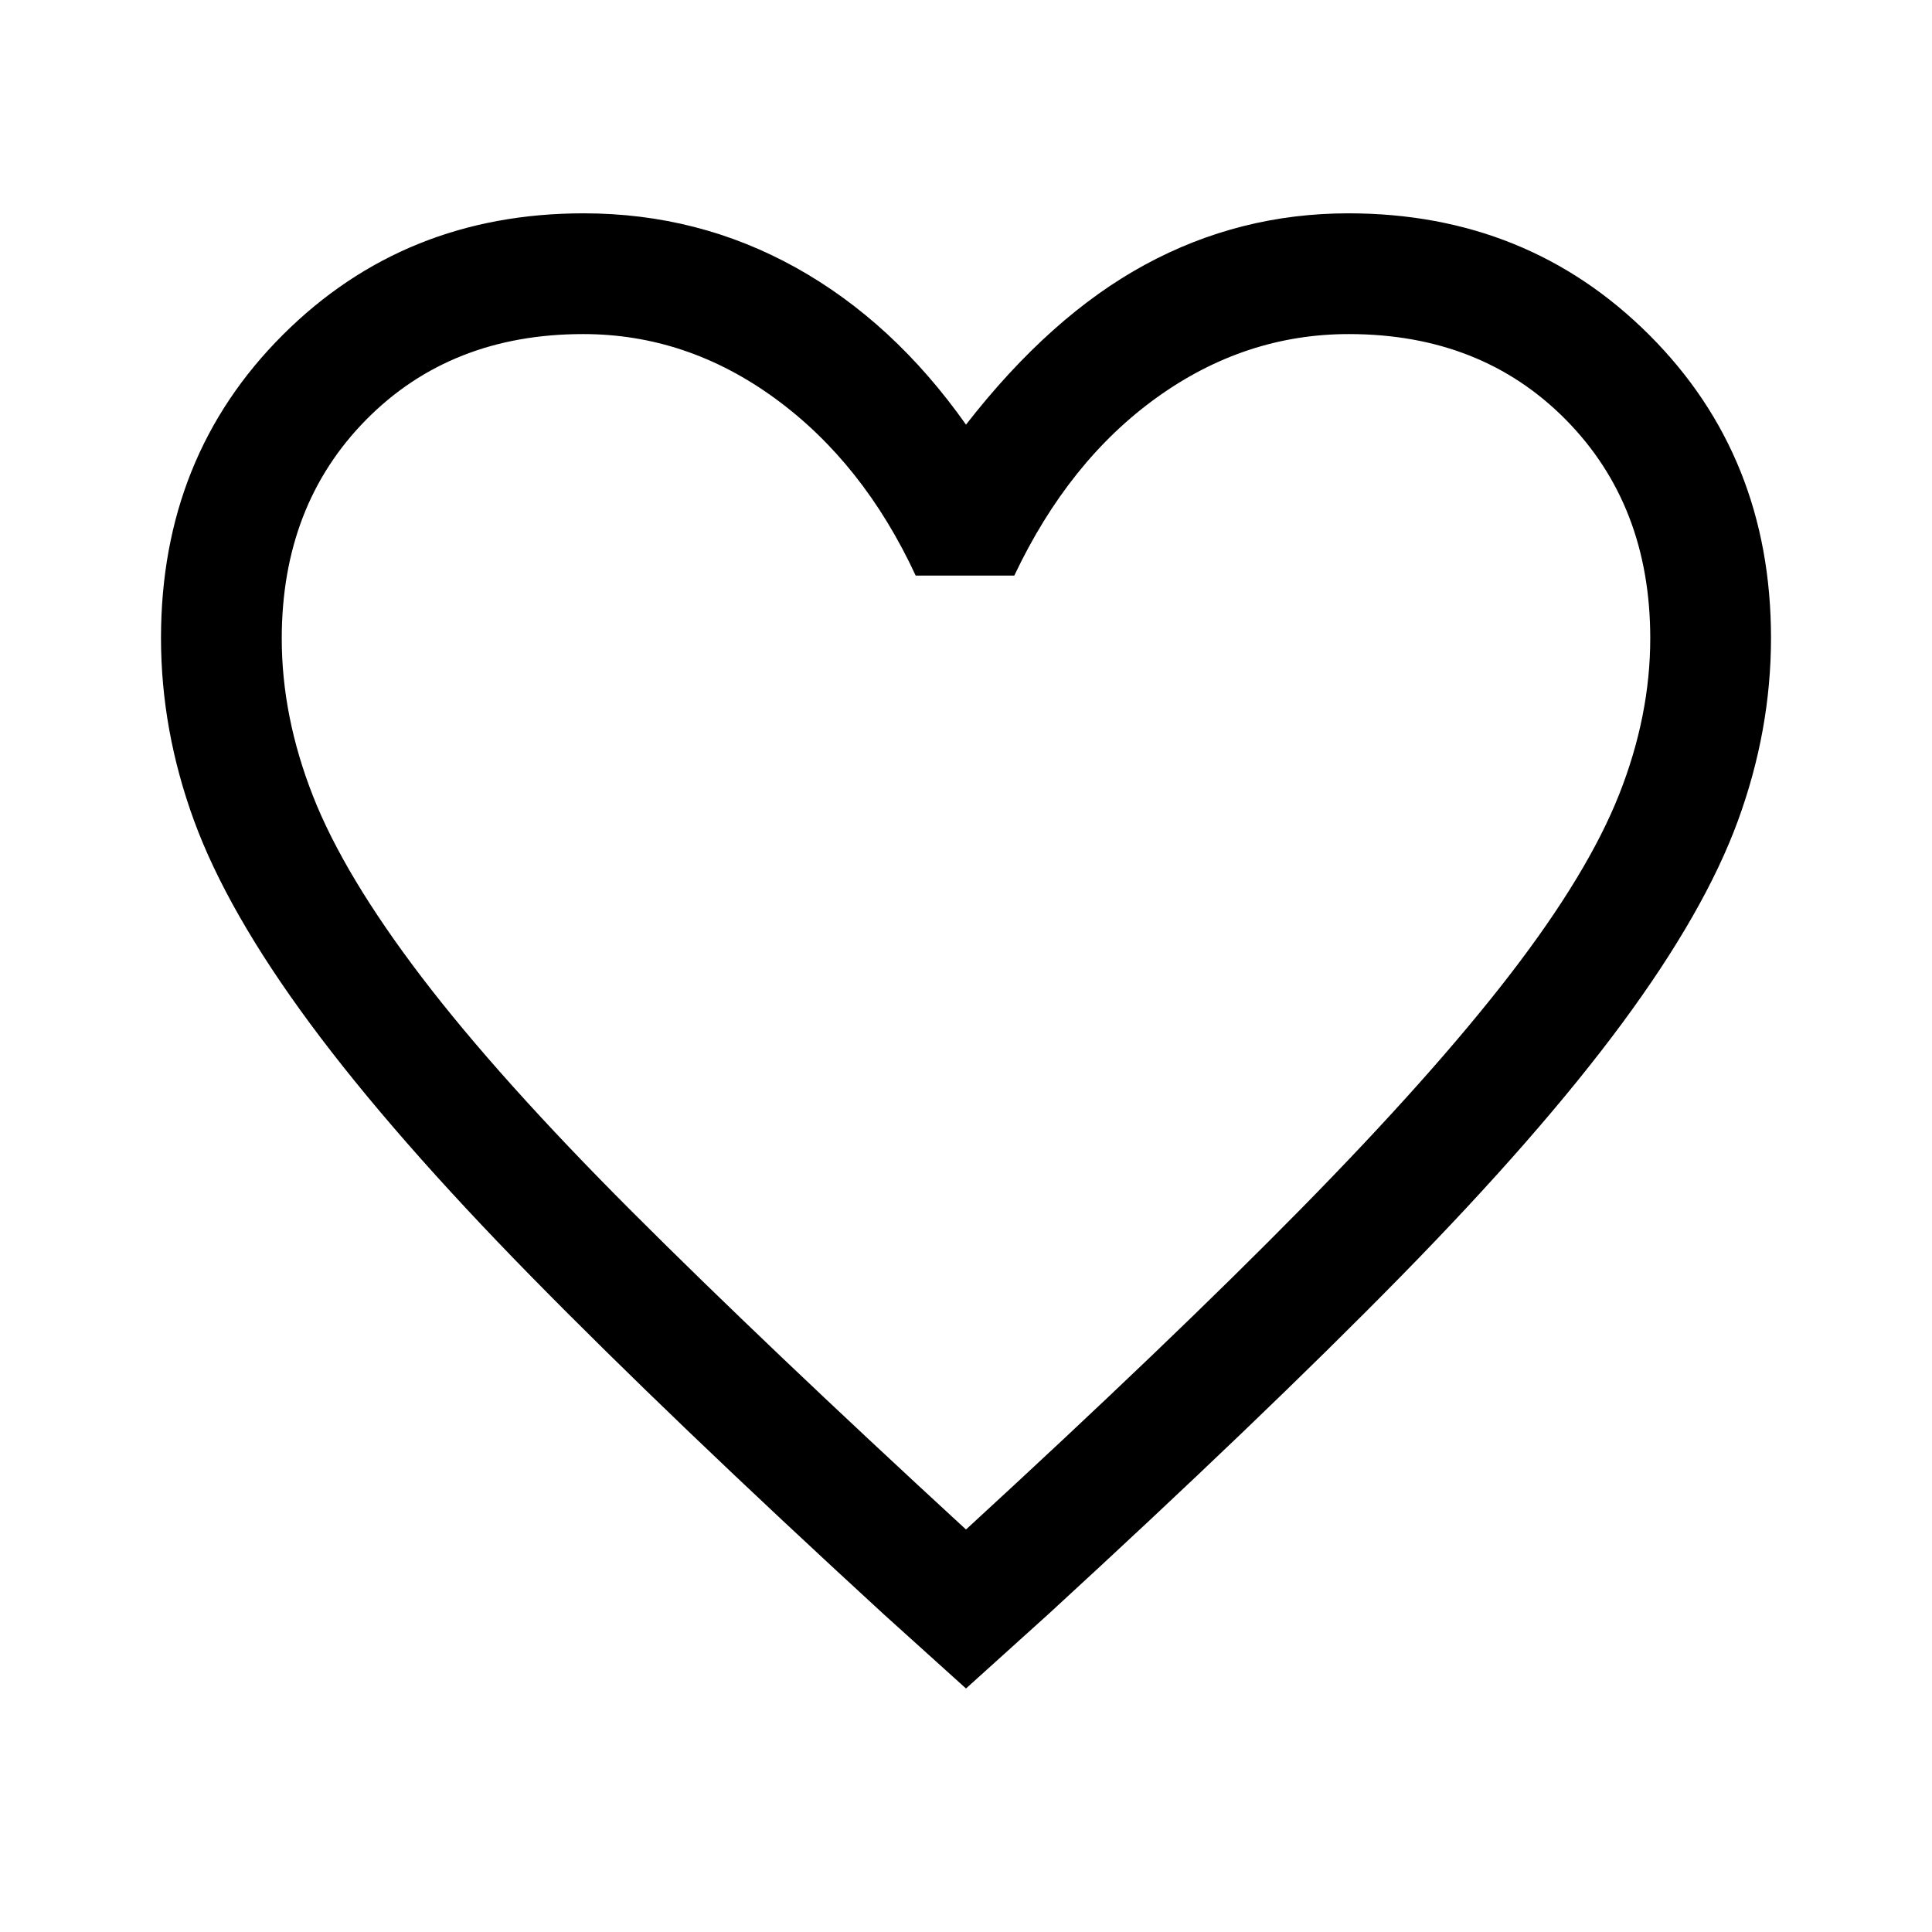
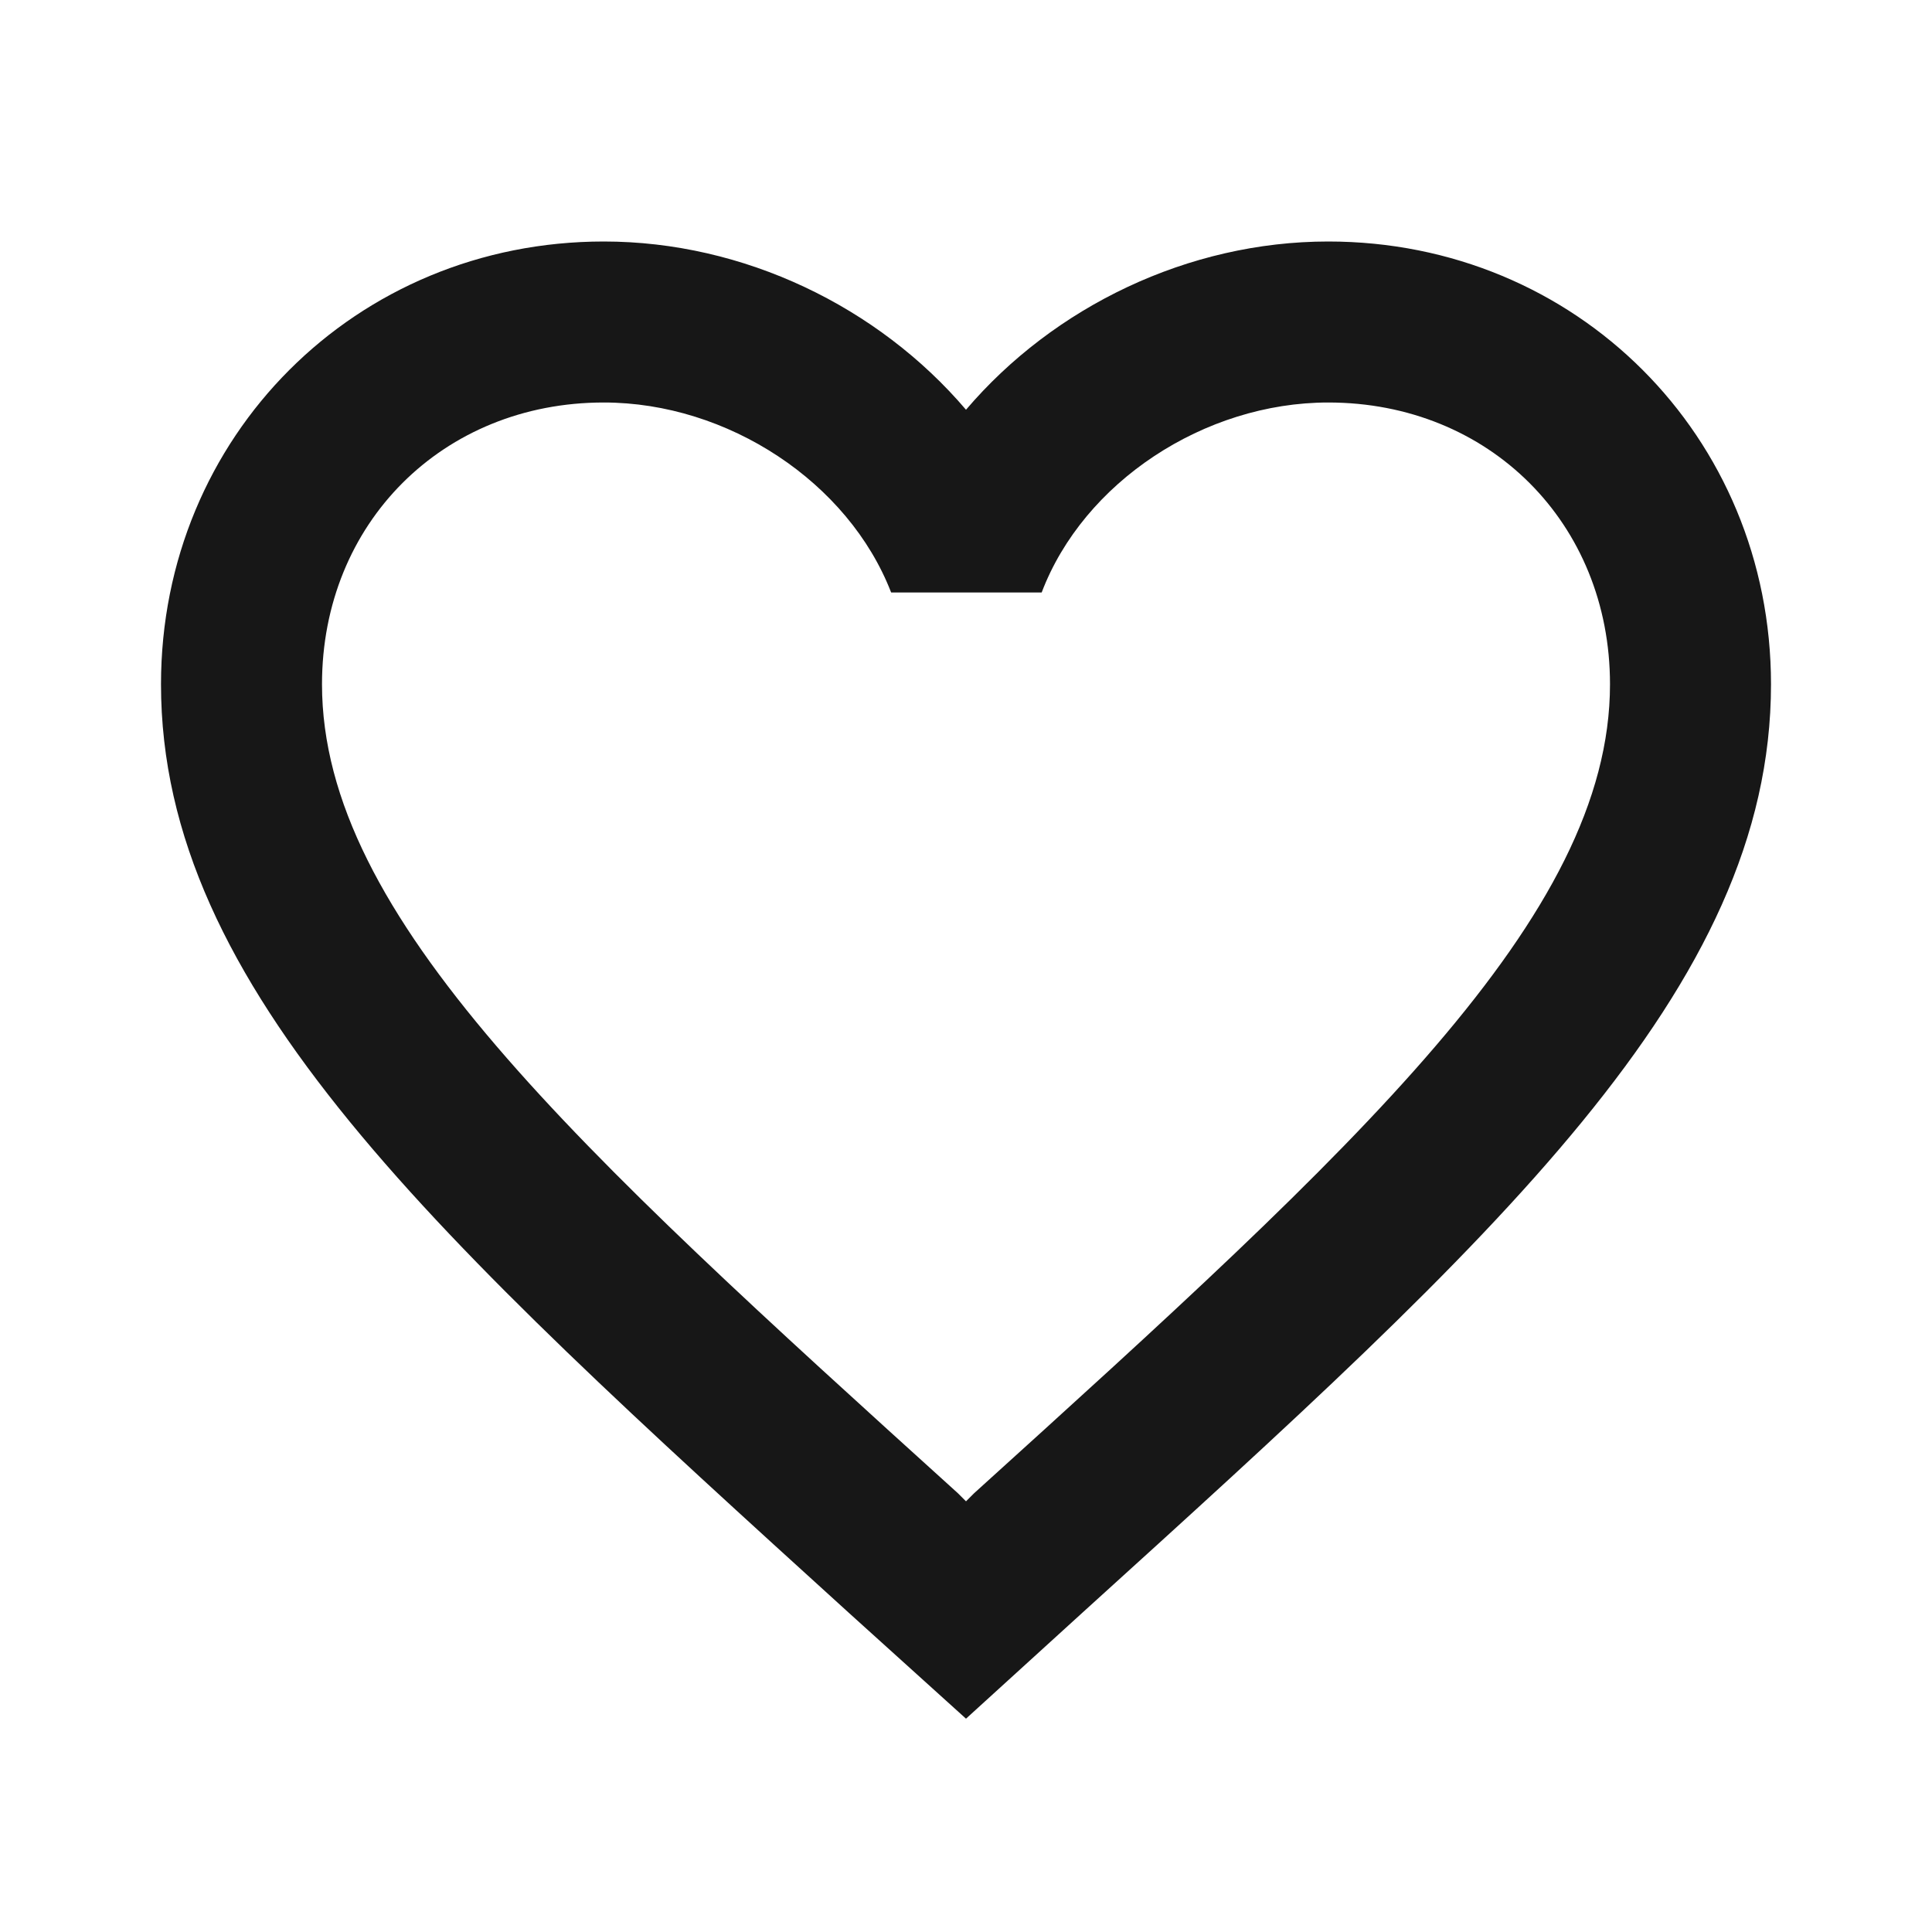
- <svg xmlns="http://www.w3.org/2000/svg" height="48" viewBox="0 -960 960 960" width="48">
-   <path d="m480-121-41-37q-105.768-97.121-174.884-167.561Q195-396 154-451.5T96.5-552Q80-597 80-643q0-90.155 60.5-150.577Q201-854 290-854q57 0 105.5 27t84.5 78q42-54 89-79.5T670-854q89 0 149.5 60.423Q880-733.155 880-643q0 46-16.5 91T806-451.5Q765-396 695.884-325.561 626.768-255.121 521-158l-41 37Zm0-79q101.236-92.995 166.618-159.498Q712-426 750.5-476t54-89.135q15.5-39.136 15.5-77.72Q820-709 778-751.5T670.225-794q-51.524 0-95.375 31.5Q531-731 504-674h-49q-26-56-69.85-88-43.851-32-95.375-32Q224-794 182-751.5t-42 108.816Q140-604 155.5-564.5t54 90Q248-424 314-358t166 158Zm0-297Z" />
+ <svg xmlns="http://www.w3.org/2000/svg" viewBox="0 0 24 24" height="24" width="24" aria-hidden="true" focusable="false" fill="currentColor" class="StyledIconBase-sc-ea9ulj-0 sRDPe WishlistIcon-sc-ed0a1ee0-0 eaEDOj">
+   <path d="M16.5 3c-1.74 0-3.41.81-4.5 2.09C10.91 3.81 9.24 3 7.5 3 4.42 3 2 5.42 2 8.5c0 3.78 3.4 6.86 8.55 11.54L12 21.35l1.45-1.32C18.6 15.36 22 12.28 22 8.5 22 5.42 19.58 3 16.5 3zm-4.4 15.55-.1.1-.1-.1C7.14 14.24 4 11.39 4 8.5 4 6.5 5.5 5 7.5 5c1.54 0 3.04.99 3.57 2.36h1.87C13.46 5.99 14.96 5 16.5 5c2 0 3.5 1.5 3.5 3.5 0 2.89-3.14 5.74-7.9 10.05z" fill="#171717" />
</svg>
